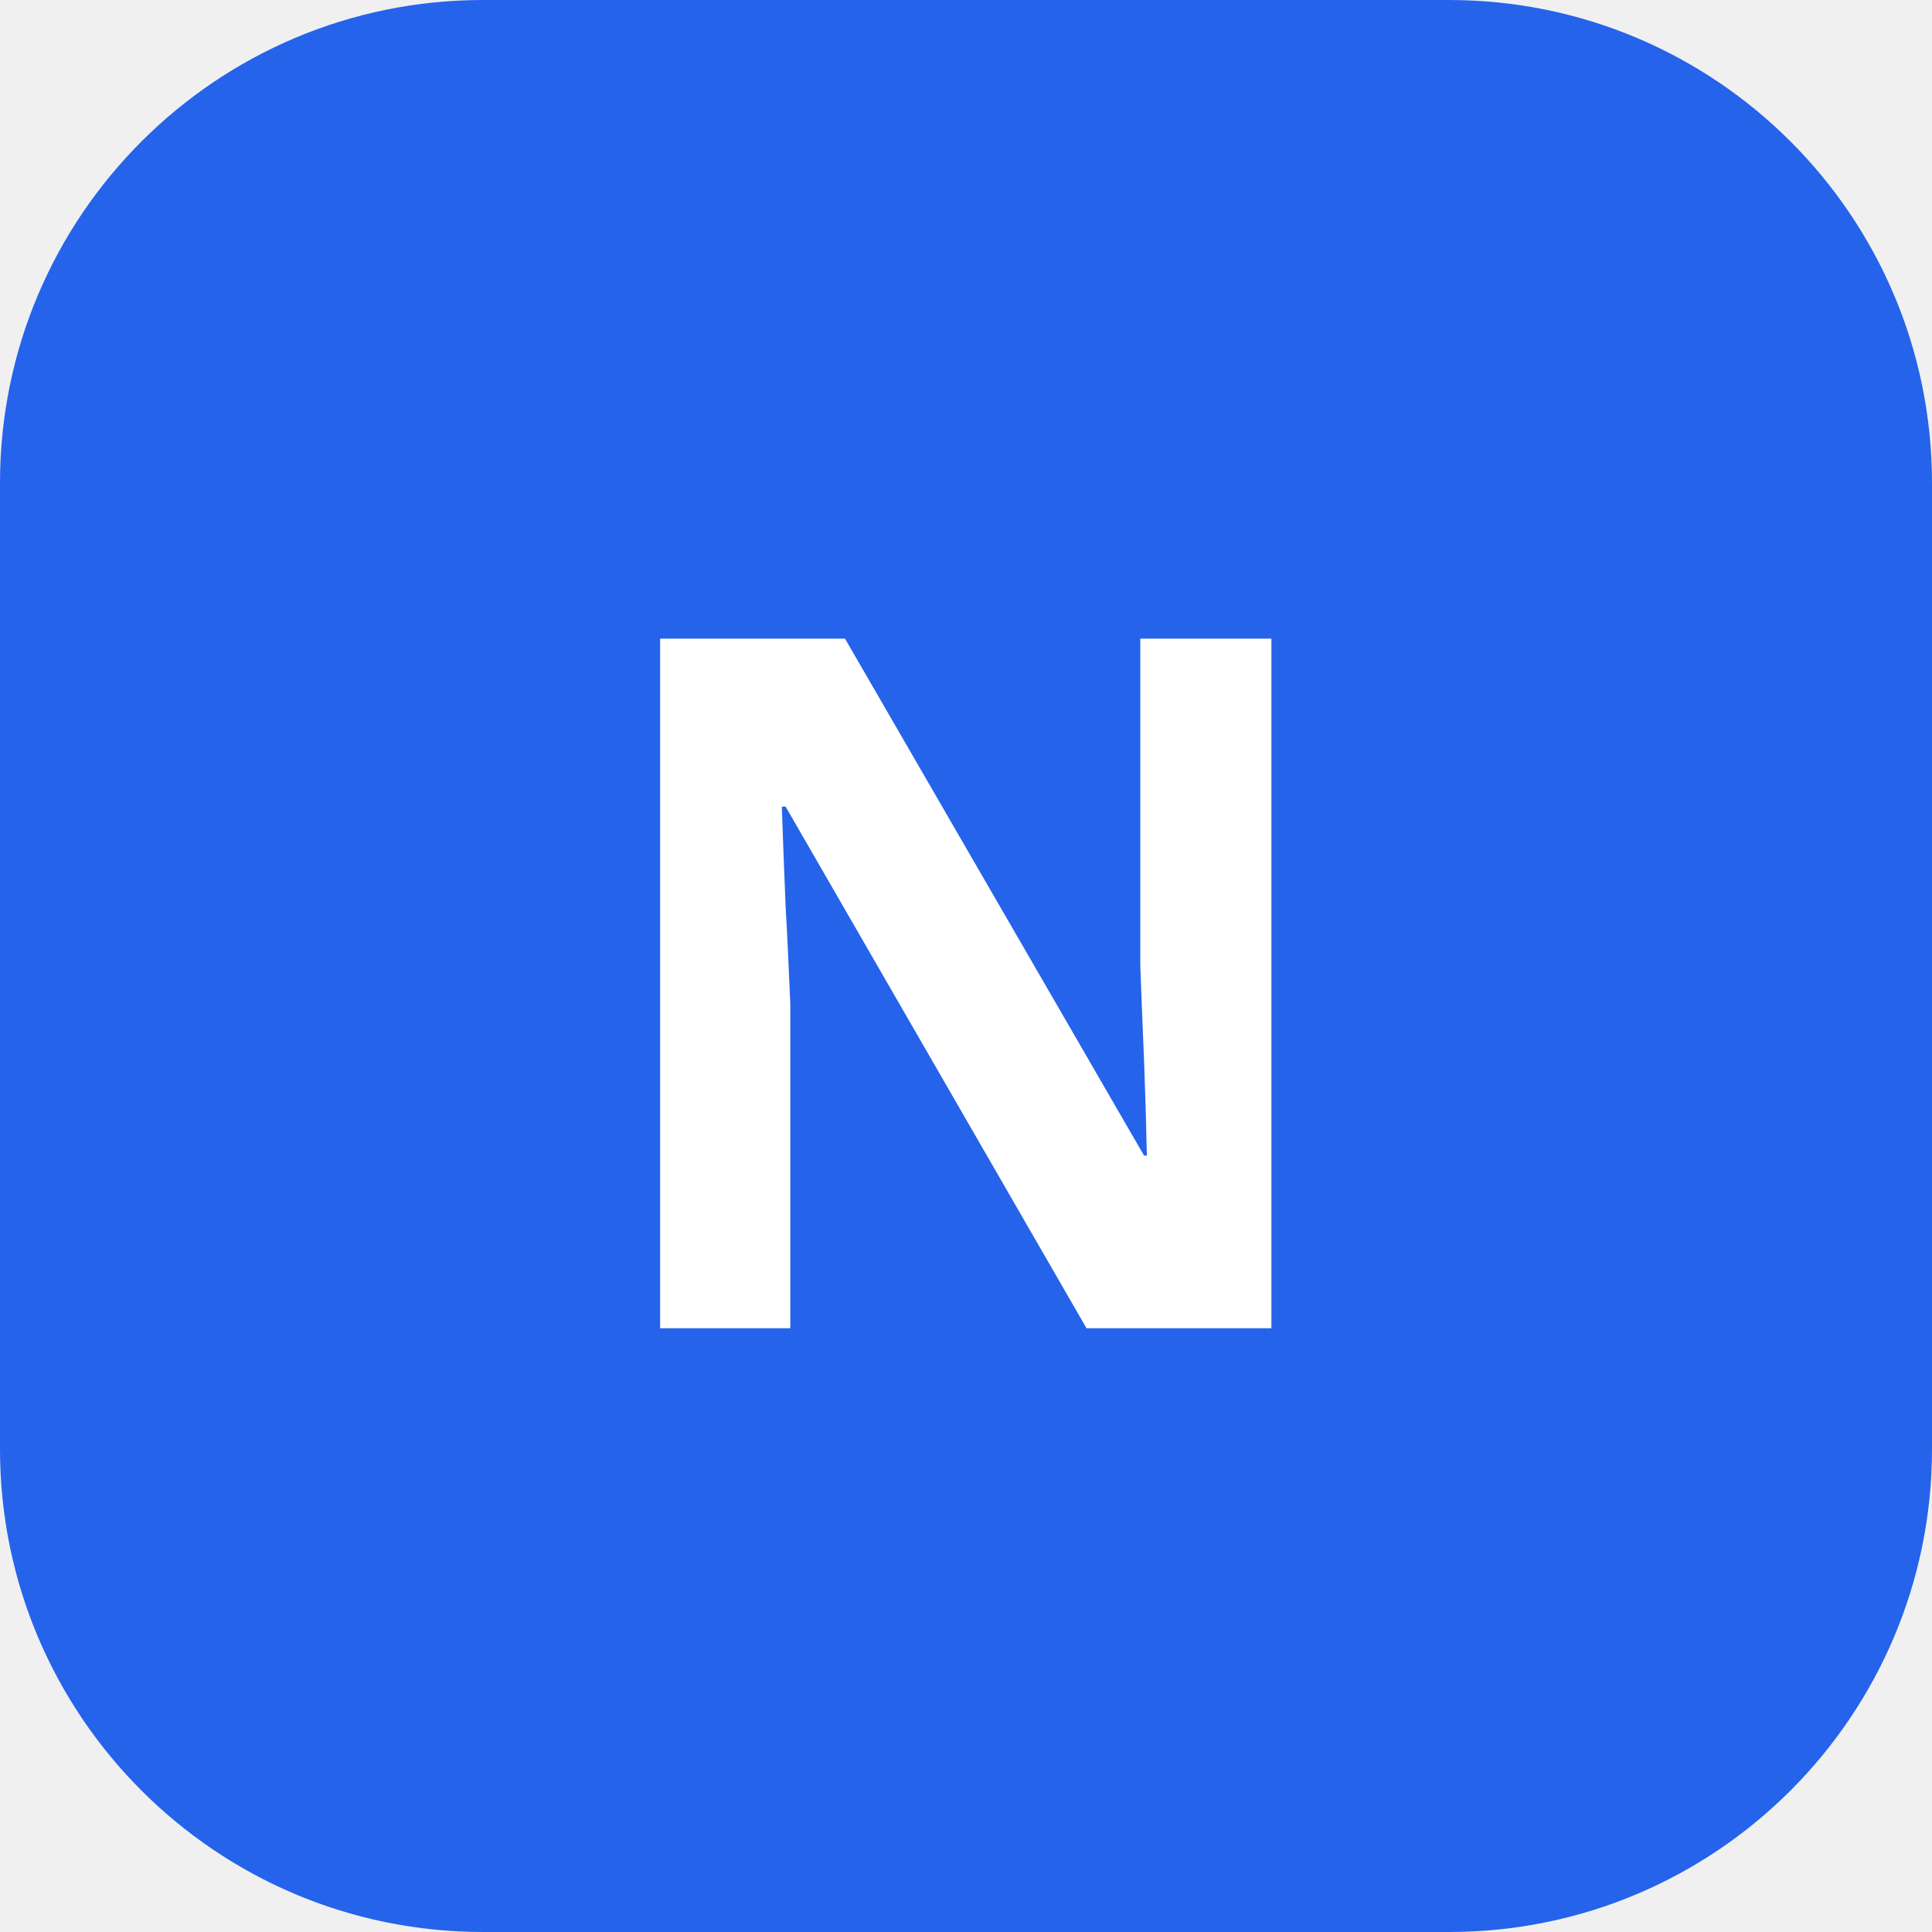
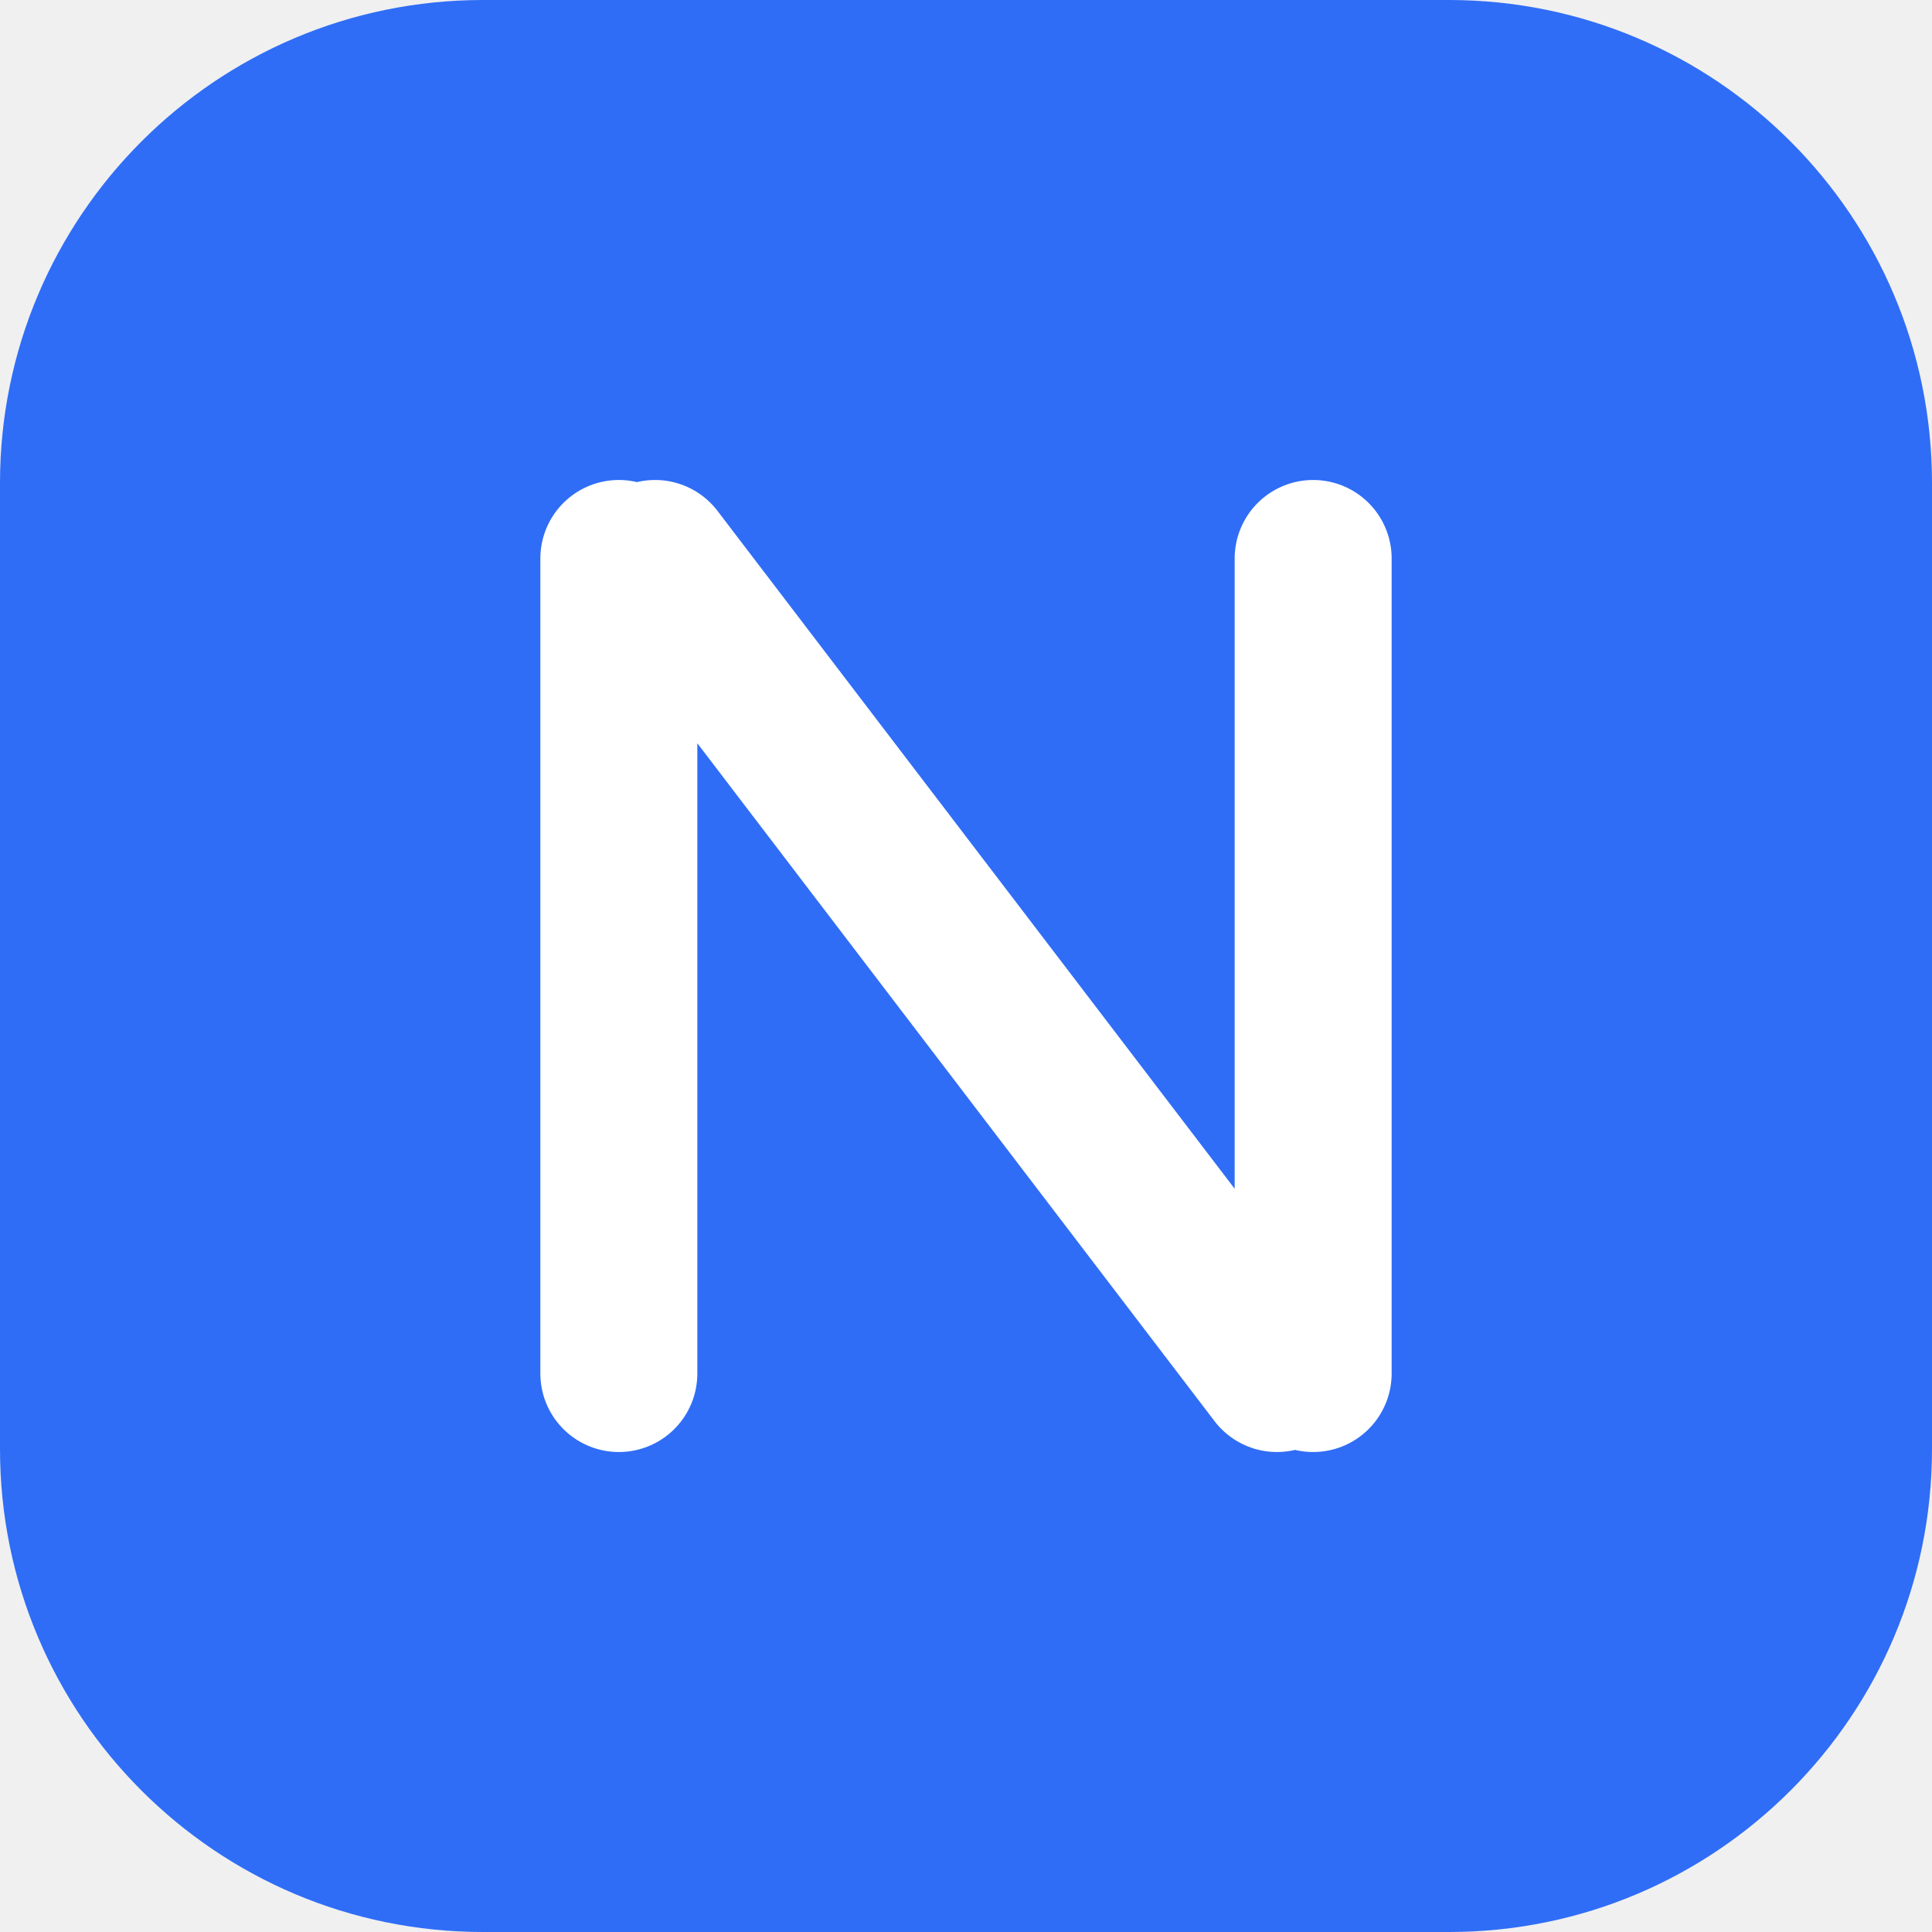
- <svg xmlns="http://www.w3.org/2000/svg" viewBox="0 0 32 32">
-   <rect width="32" height="32" rx="8" fill="#2563eb" />
-   <text x="16" y="22" text-anchor="middle" font-size="16" font-family="ui-sans-serif, system-ui, sans-serif" font-weight="700" fill="#ffffff">N</text>
+ <svg xmlns="http://www.w3.org/2000/svg" viewBox="0 0 32 32" fill="none">
+   <rect width="32" height="32" rx="8" fill="#2f6df6" />
+   <path d="M10.25 22.75V9.25M21.75 9.25v13.5M10.85 9.25 21.15 22.75" stroke="#fff" stroke-width="2.6" stroke-linecap="round" stroke-linejoin="round" />
</svg>
